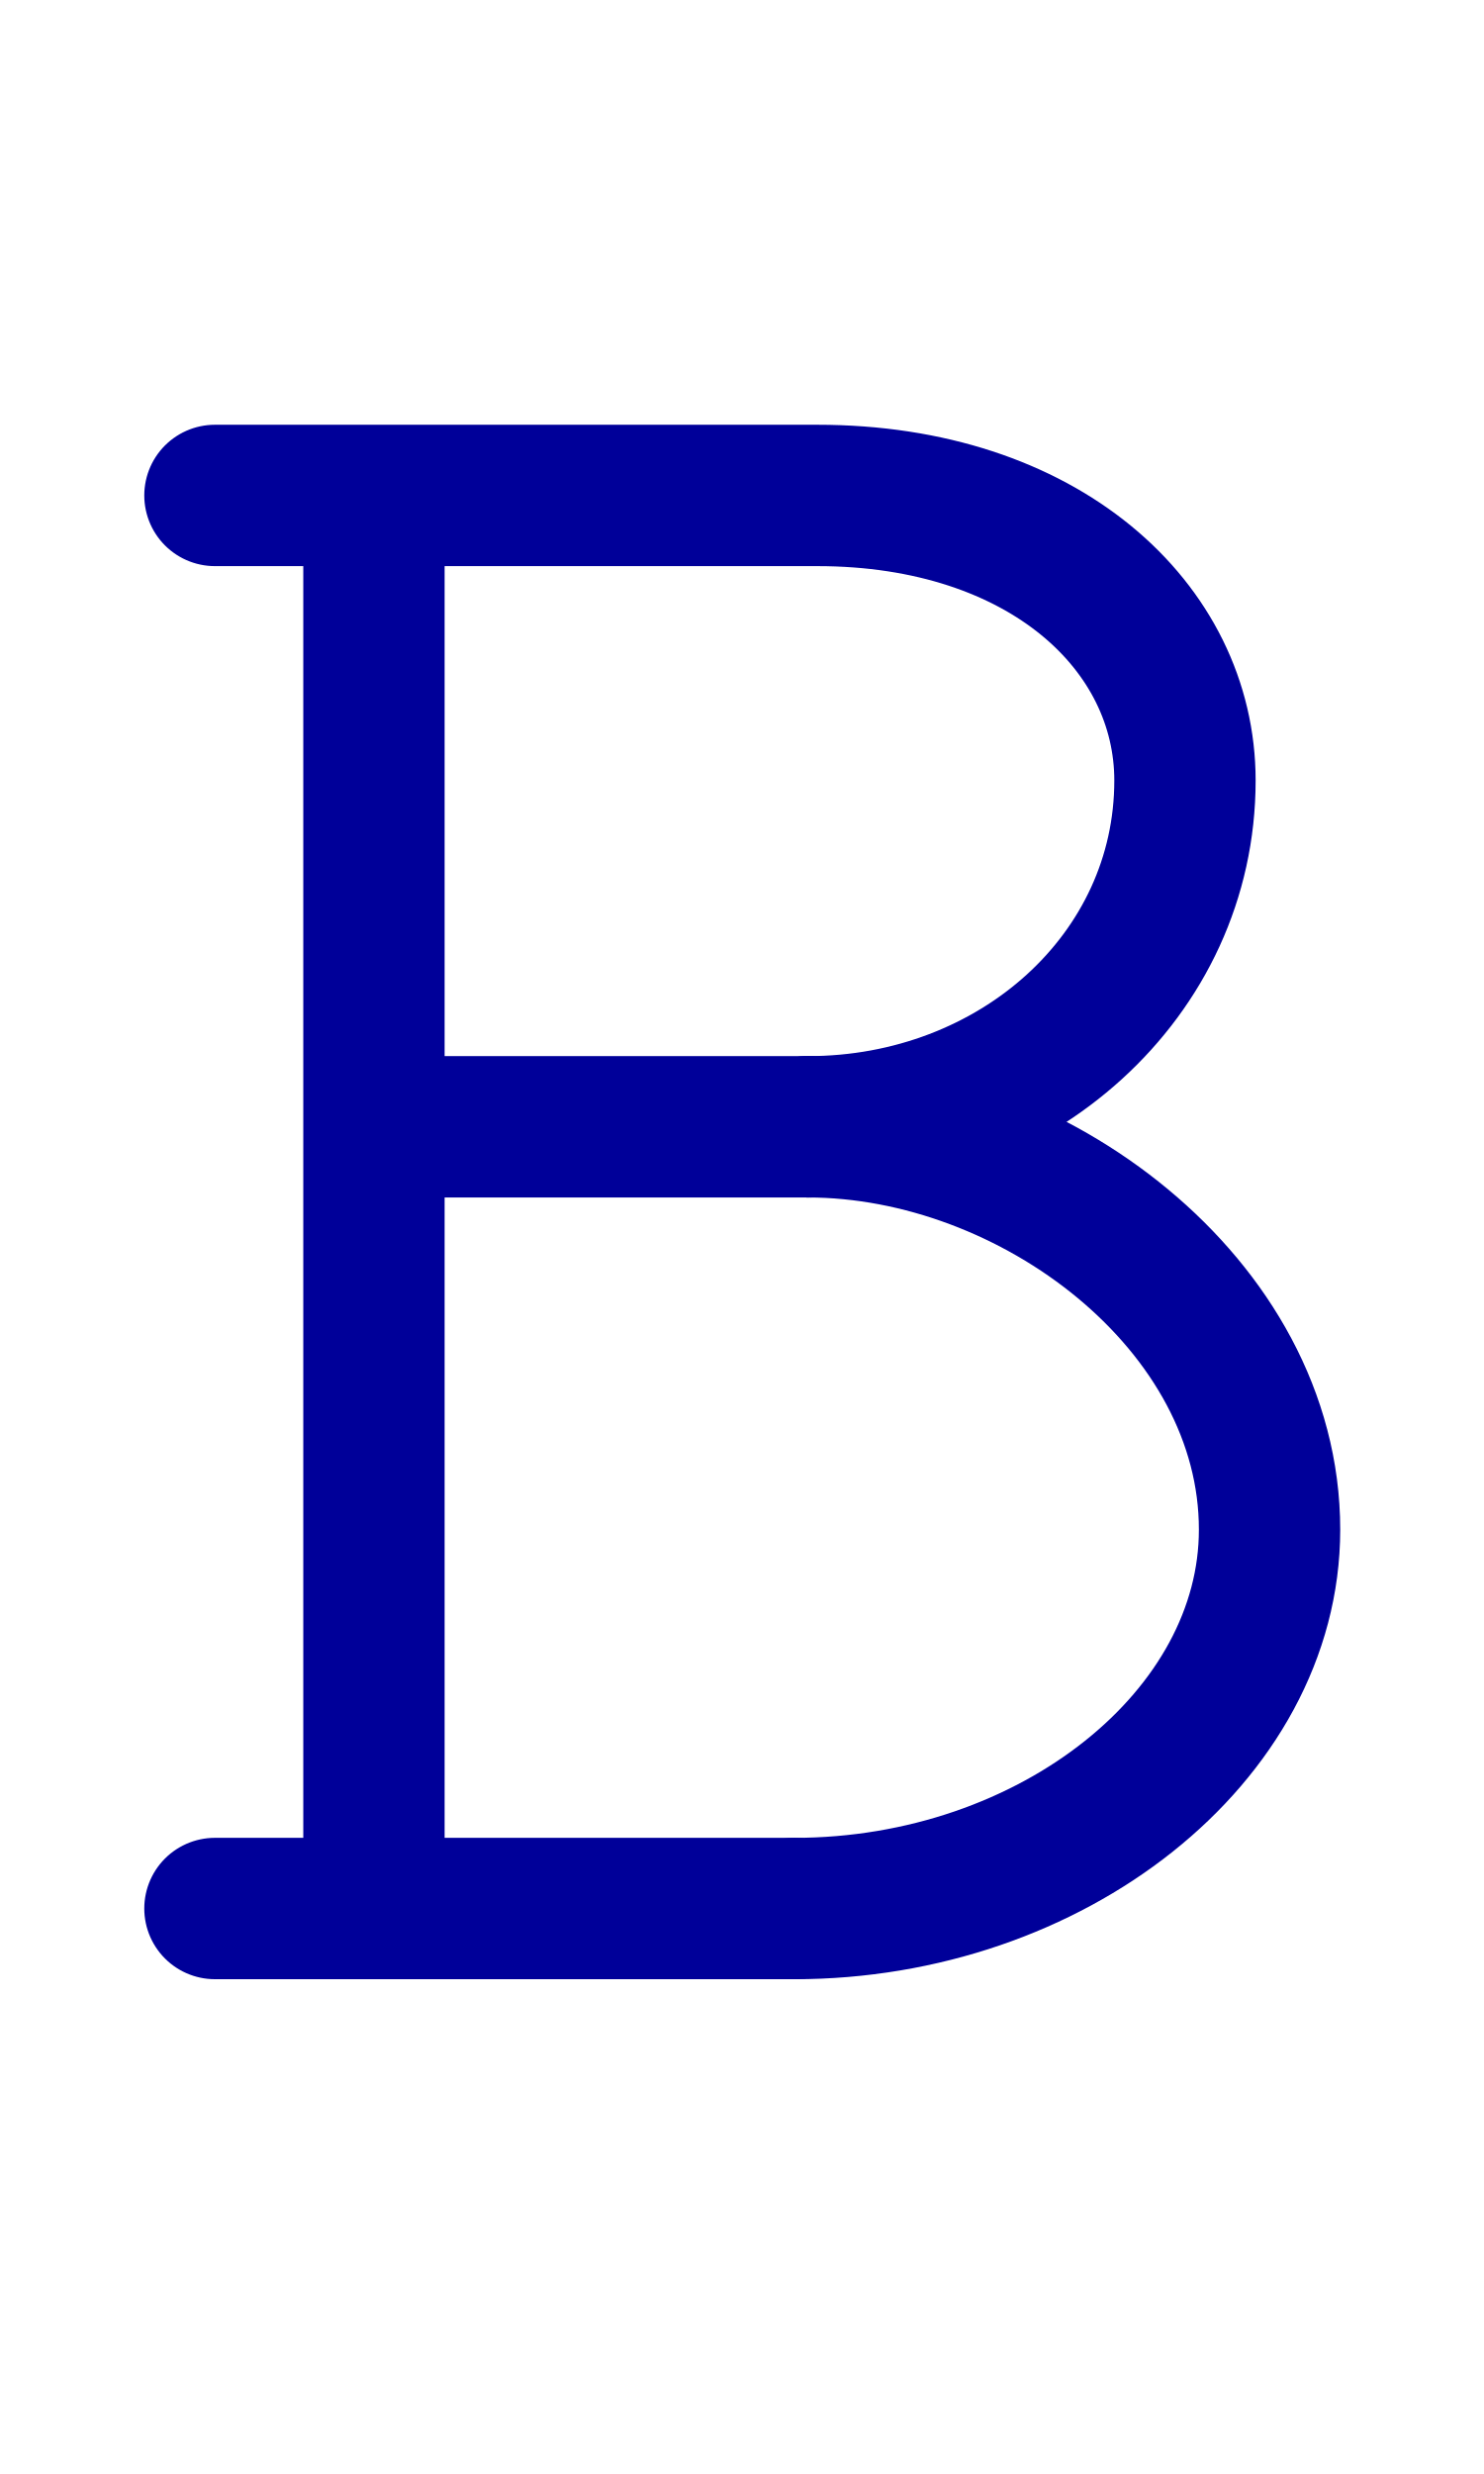
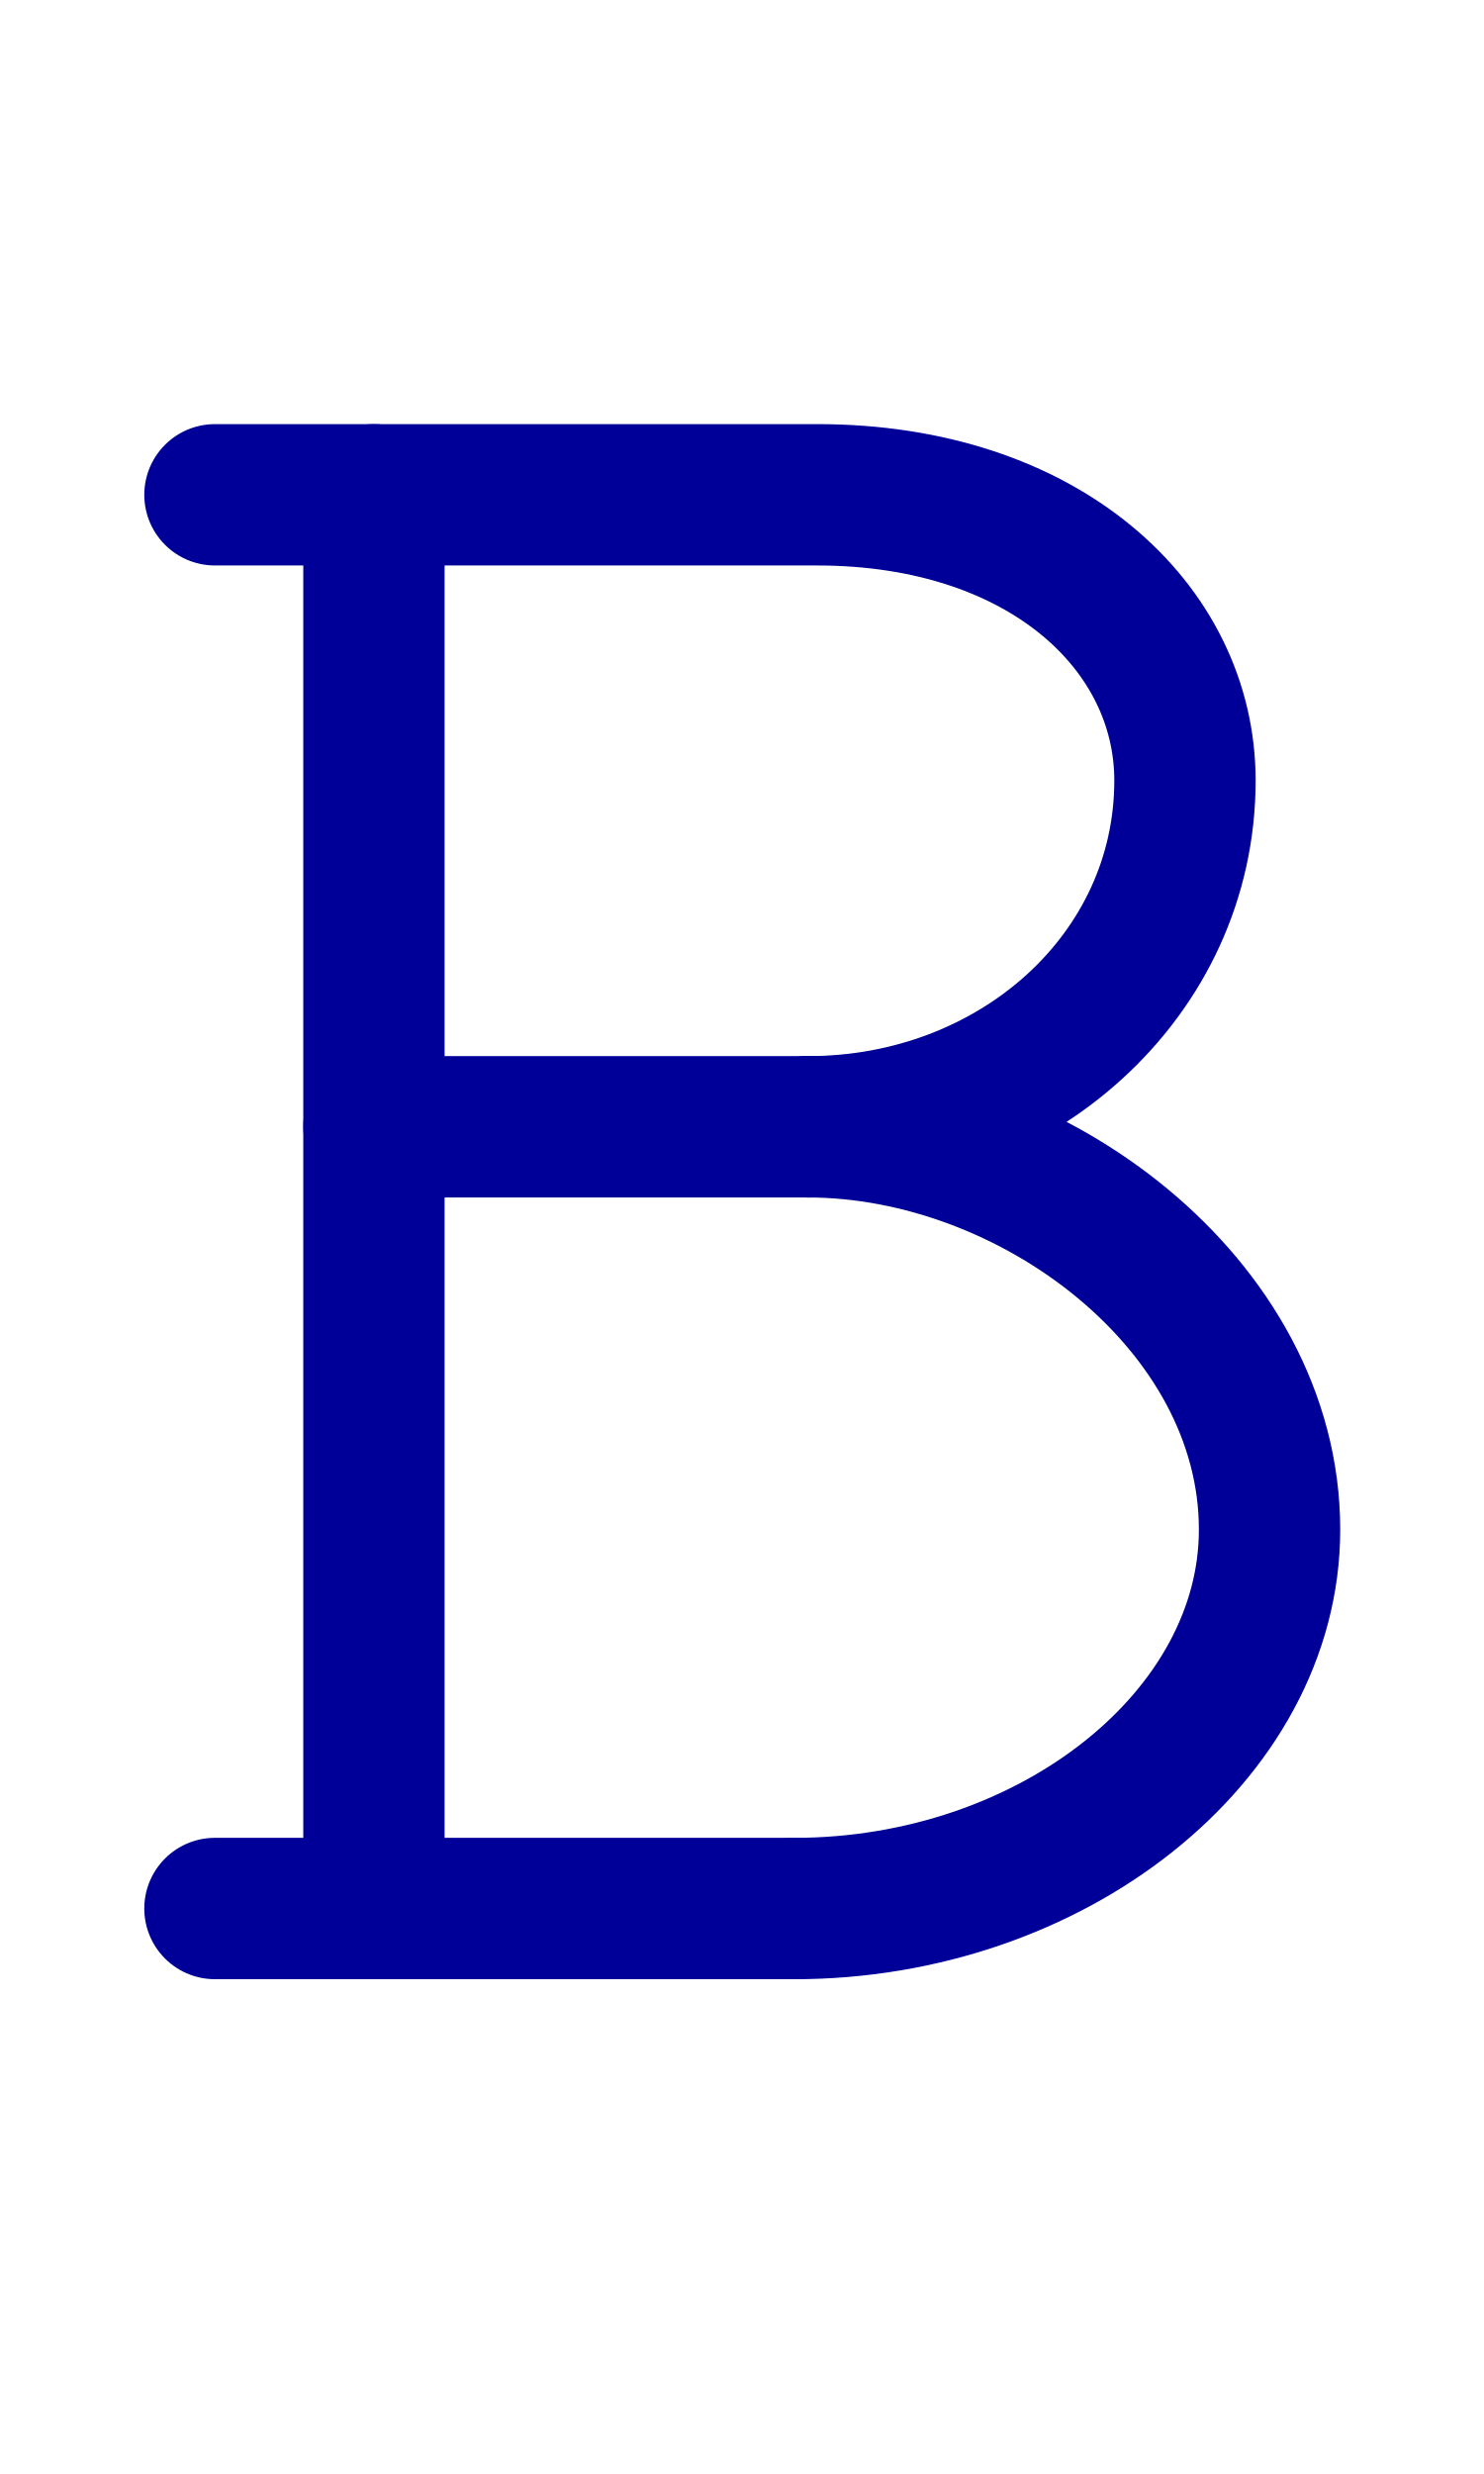
<svg xmlns="http://www.w3.org/2000/svg" width="1008" height="1680" viewBox="0 0 63 105" version="1.1" id="svg5" xml:space="preserve">
  <defs id="defs2" />
  <g id="layer3" style="display:inline;opacity:0.5;stroke-width:3.6;stroke-dasharray:none" transform="matrix(0.8333333,0,0,0.8333333,-157.9762,-173.0963)" />
  <g id="layer2" style="display:inline" />
  <g id="layer1" style="display:inline">
-     <path style="display:inline;fill:none;stroke:#000099;stroke-width:6;stroke-linecap:round;stroke-linejoin:round;stroke-dasharray:none;stroke-opacity:1" d="M 16.75,47.823 H 34.301" id="path19" />
+     <path style="display:inline;fill:none;stroke:#000099;stroke-width:6;stroke-linecap:round;stroke-linejoin:round;stroke-dasharray:none;stroke-opacity:1" d="m 15.875,47.823 18.426,0" id="path19" />
    <path style="display:inline;fill:none;stroke:#000099;stroke-width:6;stroke-linecap:round;stroke-linejoin:round;stroke-dasharray:none;stroke-opacity:1" d="m 9.125,81 24.611,-10e-6" id="path20" />
-     <path style="display:inline;fill:none;stroke:#000099;stroke-width:6;stroke-linecap:round;stroke-linejoin:round;stroke-dasharray:none;stroke-opacity:1" d="M 15.875,80.745 V 21.154" id="path27" />
-     <path id="path1776" style="fill:none;stroke:#000099;stroke-width:6;stroke-linecap:round;stroke-linejoin:round;stroke-dasharray:none;stroke-opacity:1" d="m 34.301,47.823 c 8.804,0 16.004,-6.403 16.004,-14.699 0,-6.503 -5.976,-12.097 -15.613,-12.097 H 9.125" />
+     <path style="display:inline;fill:none;stroke:#000099;stroke-width:6;stroke-linecap:round;stroke-linejoin:round;stroke-dasharray:none;stroke-opacity:1" d="m 15.875,81 0,-60" id="path27" />
+     <path id="path1776" style="fill:none;stroke:#000099;stroke-width:6;stroke-linecap:round;stroke-linejoin:round;stroke-dasharray:none;stroke-opacity:1" d="m 34.301,47.823 c 8.804,0 16.004,-6.403 16.004,-14.699 C 50.304,26.621 44.328,21 34.691,21 H 9.125" />
    <path id="path1779" style="fill:none;stroke:#000099;stroke-width:6;stroke-linecap:round;stroke-linejoin:round;stroke-dasharray:none;stroke-opacity:1" d="m 34.301,47.823 c 9.517,0 19.595,7.526 19.595,17.096 0,8.763 -9.235,16.082 -20.181,16.082" />
  </g>
</svg>
